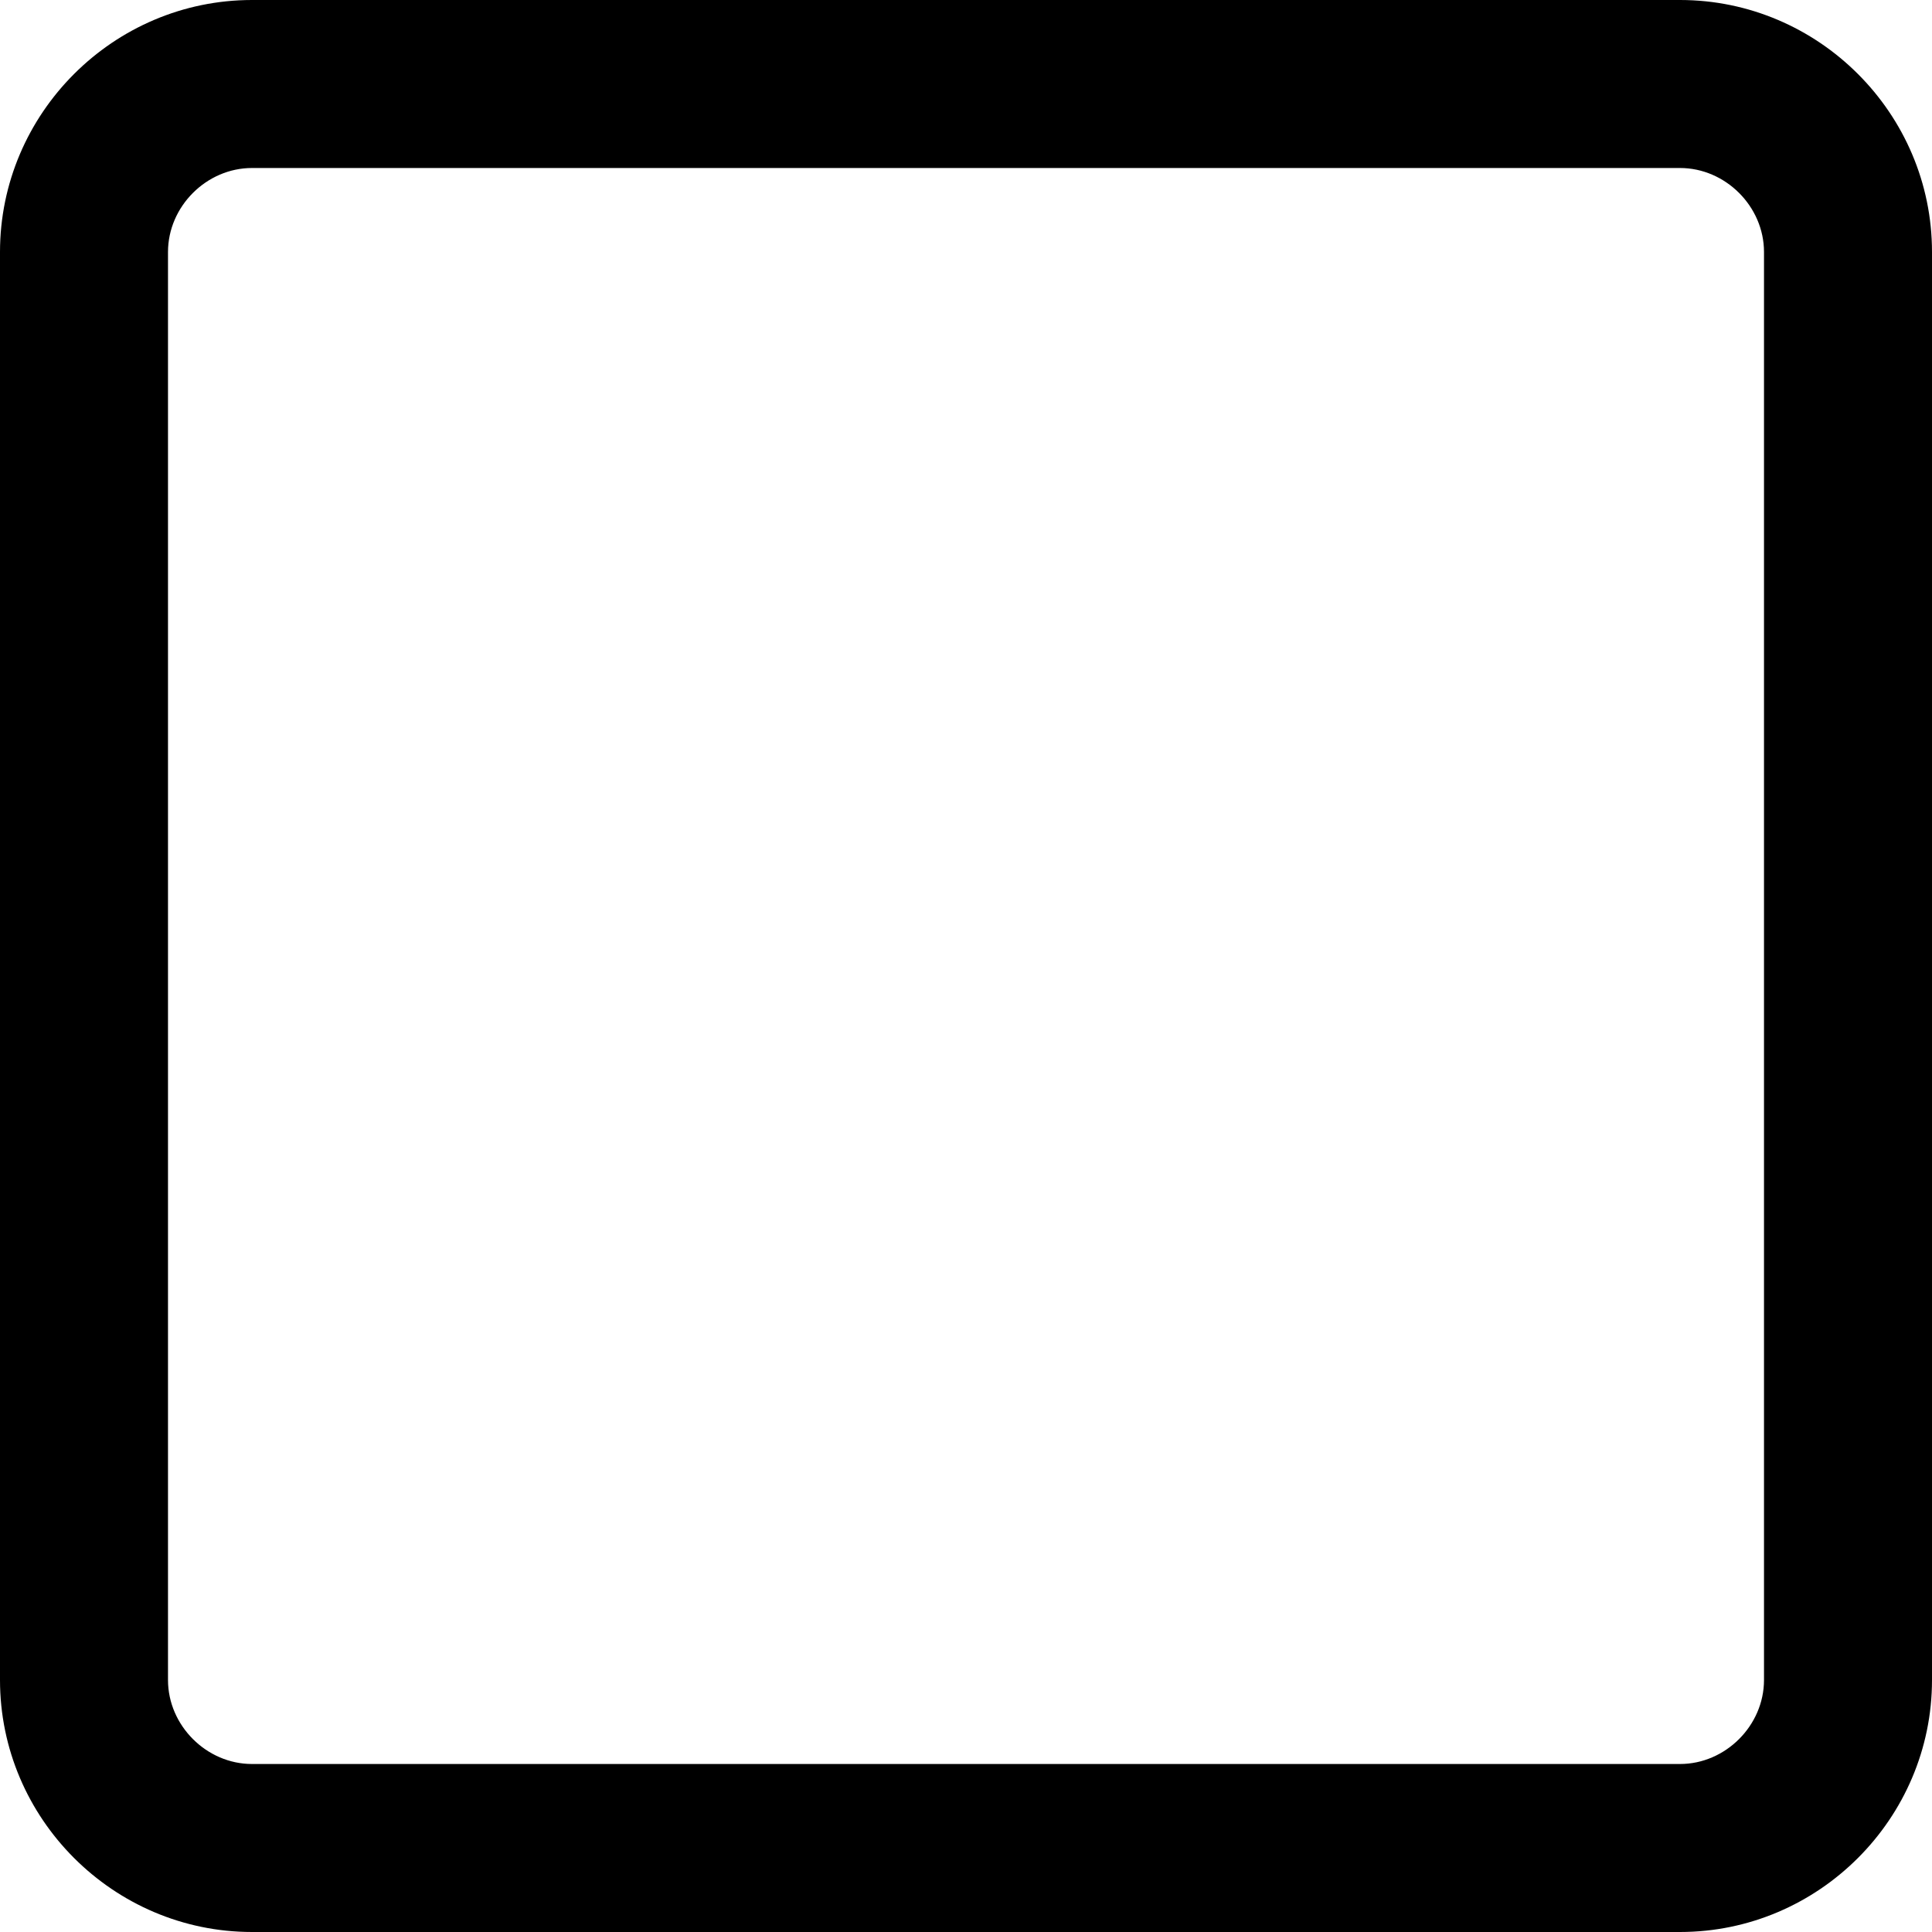
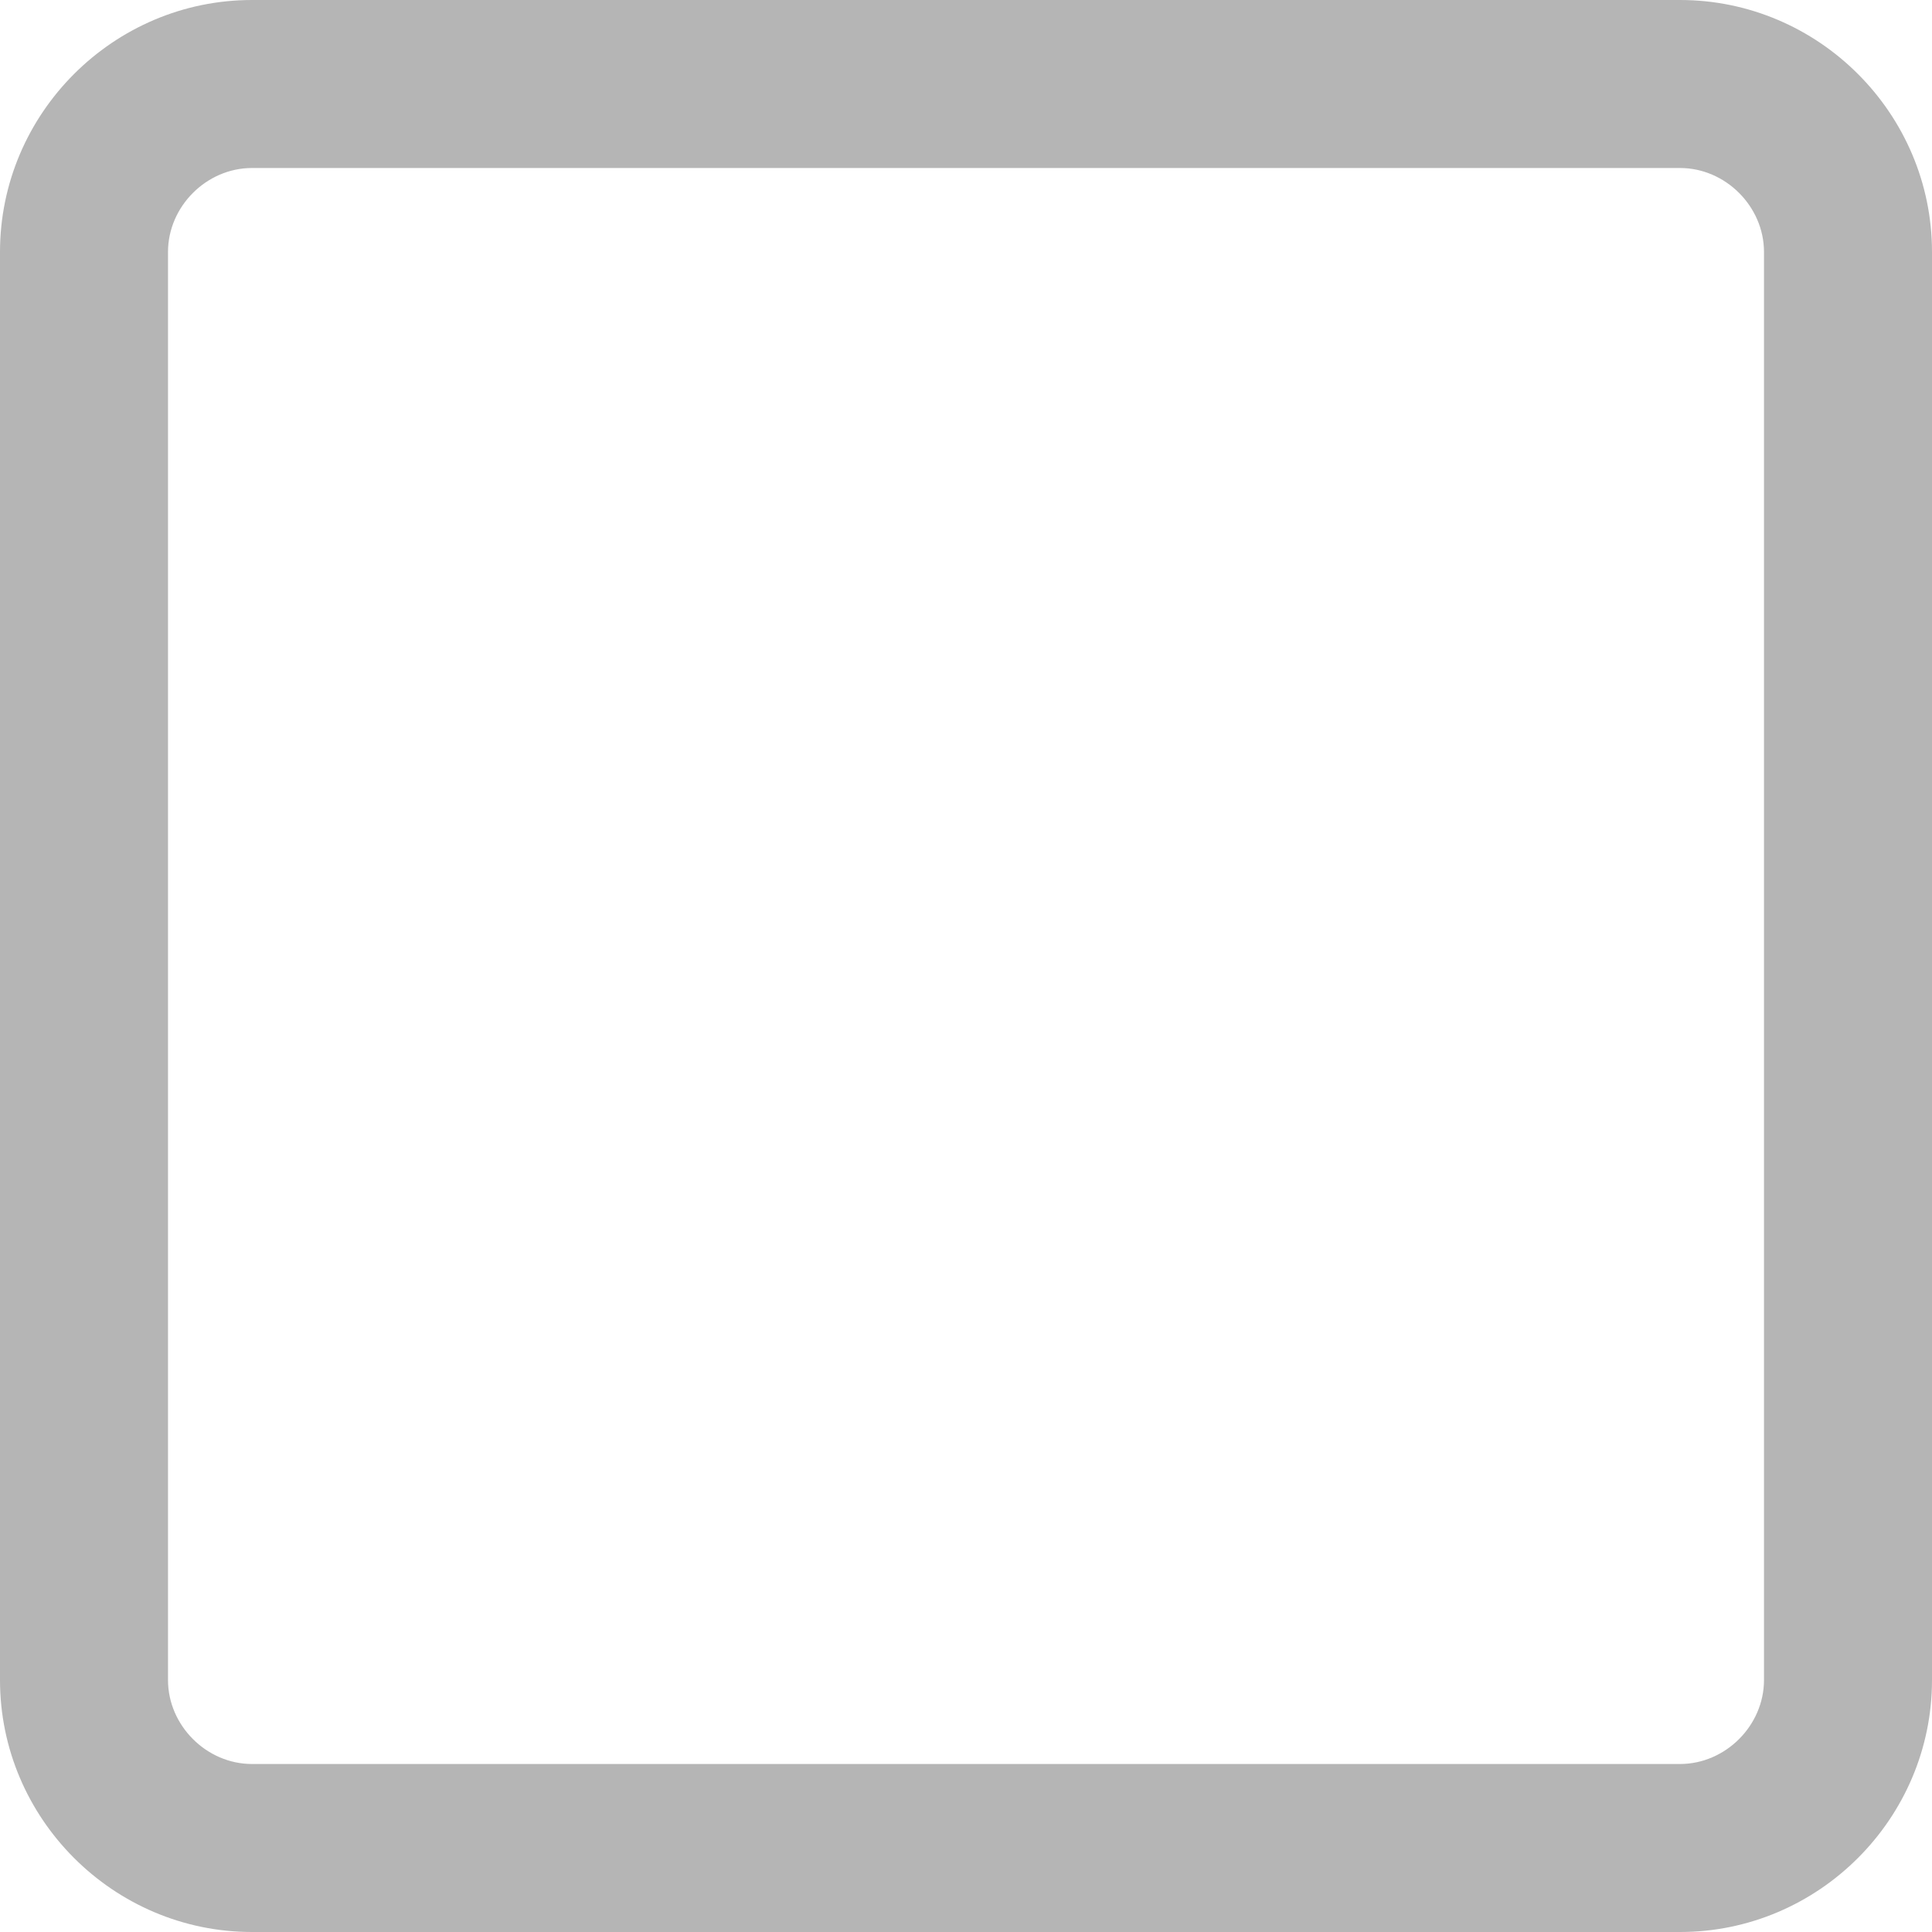
<svg xmlns="http://www.w3.org/2000/svg" width="23" height="23" viewBox="0 0 23 23">
-   <path d="M20 2c.542 0 1 .458 1 1v17c0 .542-.458 1-1 1H3c-.542 0-1-.458-1-1V3c0-.542.458-1 1-1h17m0-2H3C1.35 0 0 1.35 0 3v17c0 1.65 1.35 3 3 3h17c1.65 0 3-1.35 3-3V3c0-1.65-1.35-3-3-3z" />
+   <path fill="#b5b5b5" d="M20 2c.542 0 1 .458 1 1v17c0 .542-.458 1-1 1H3c-.542 0-1-.458-1-1V3c0-.542.458-1 1-1h17m0-2H3C1.35 0 0 1.35 0 3v17c0 1.65 1.35 3 3 3h17c1.65 0 3-1.35 3-3V3c0-1.65-1.35-3-3-3z" />
</svg>
